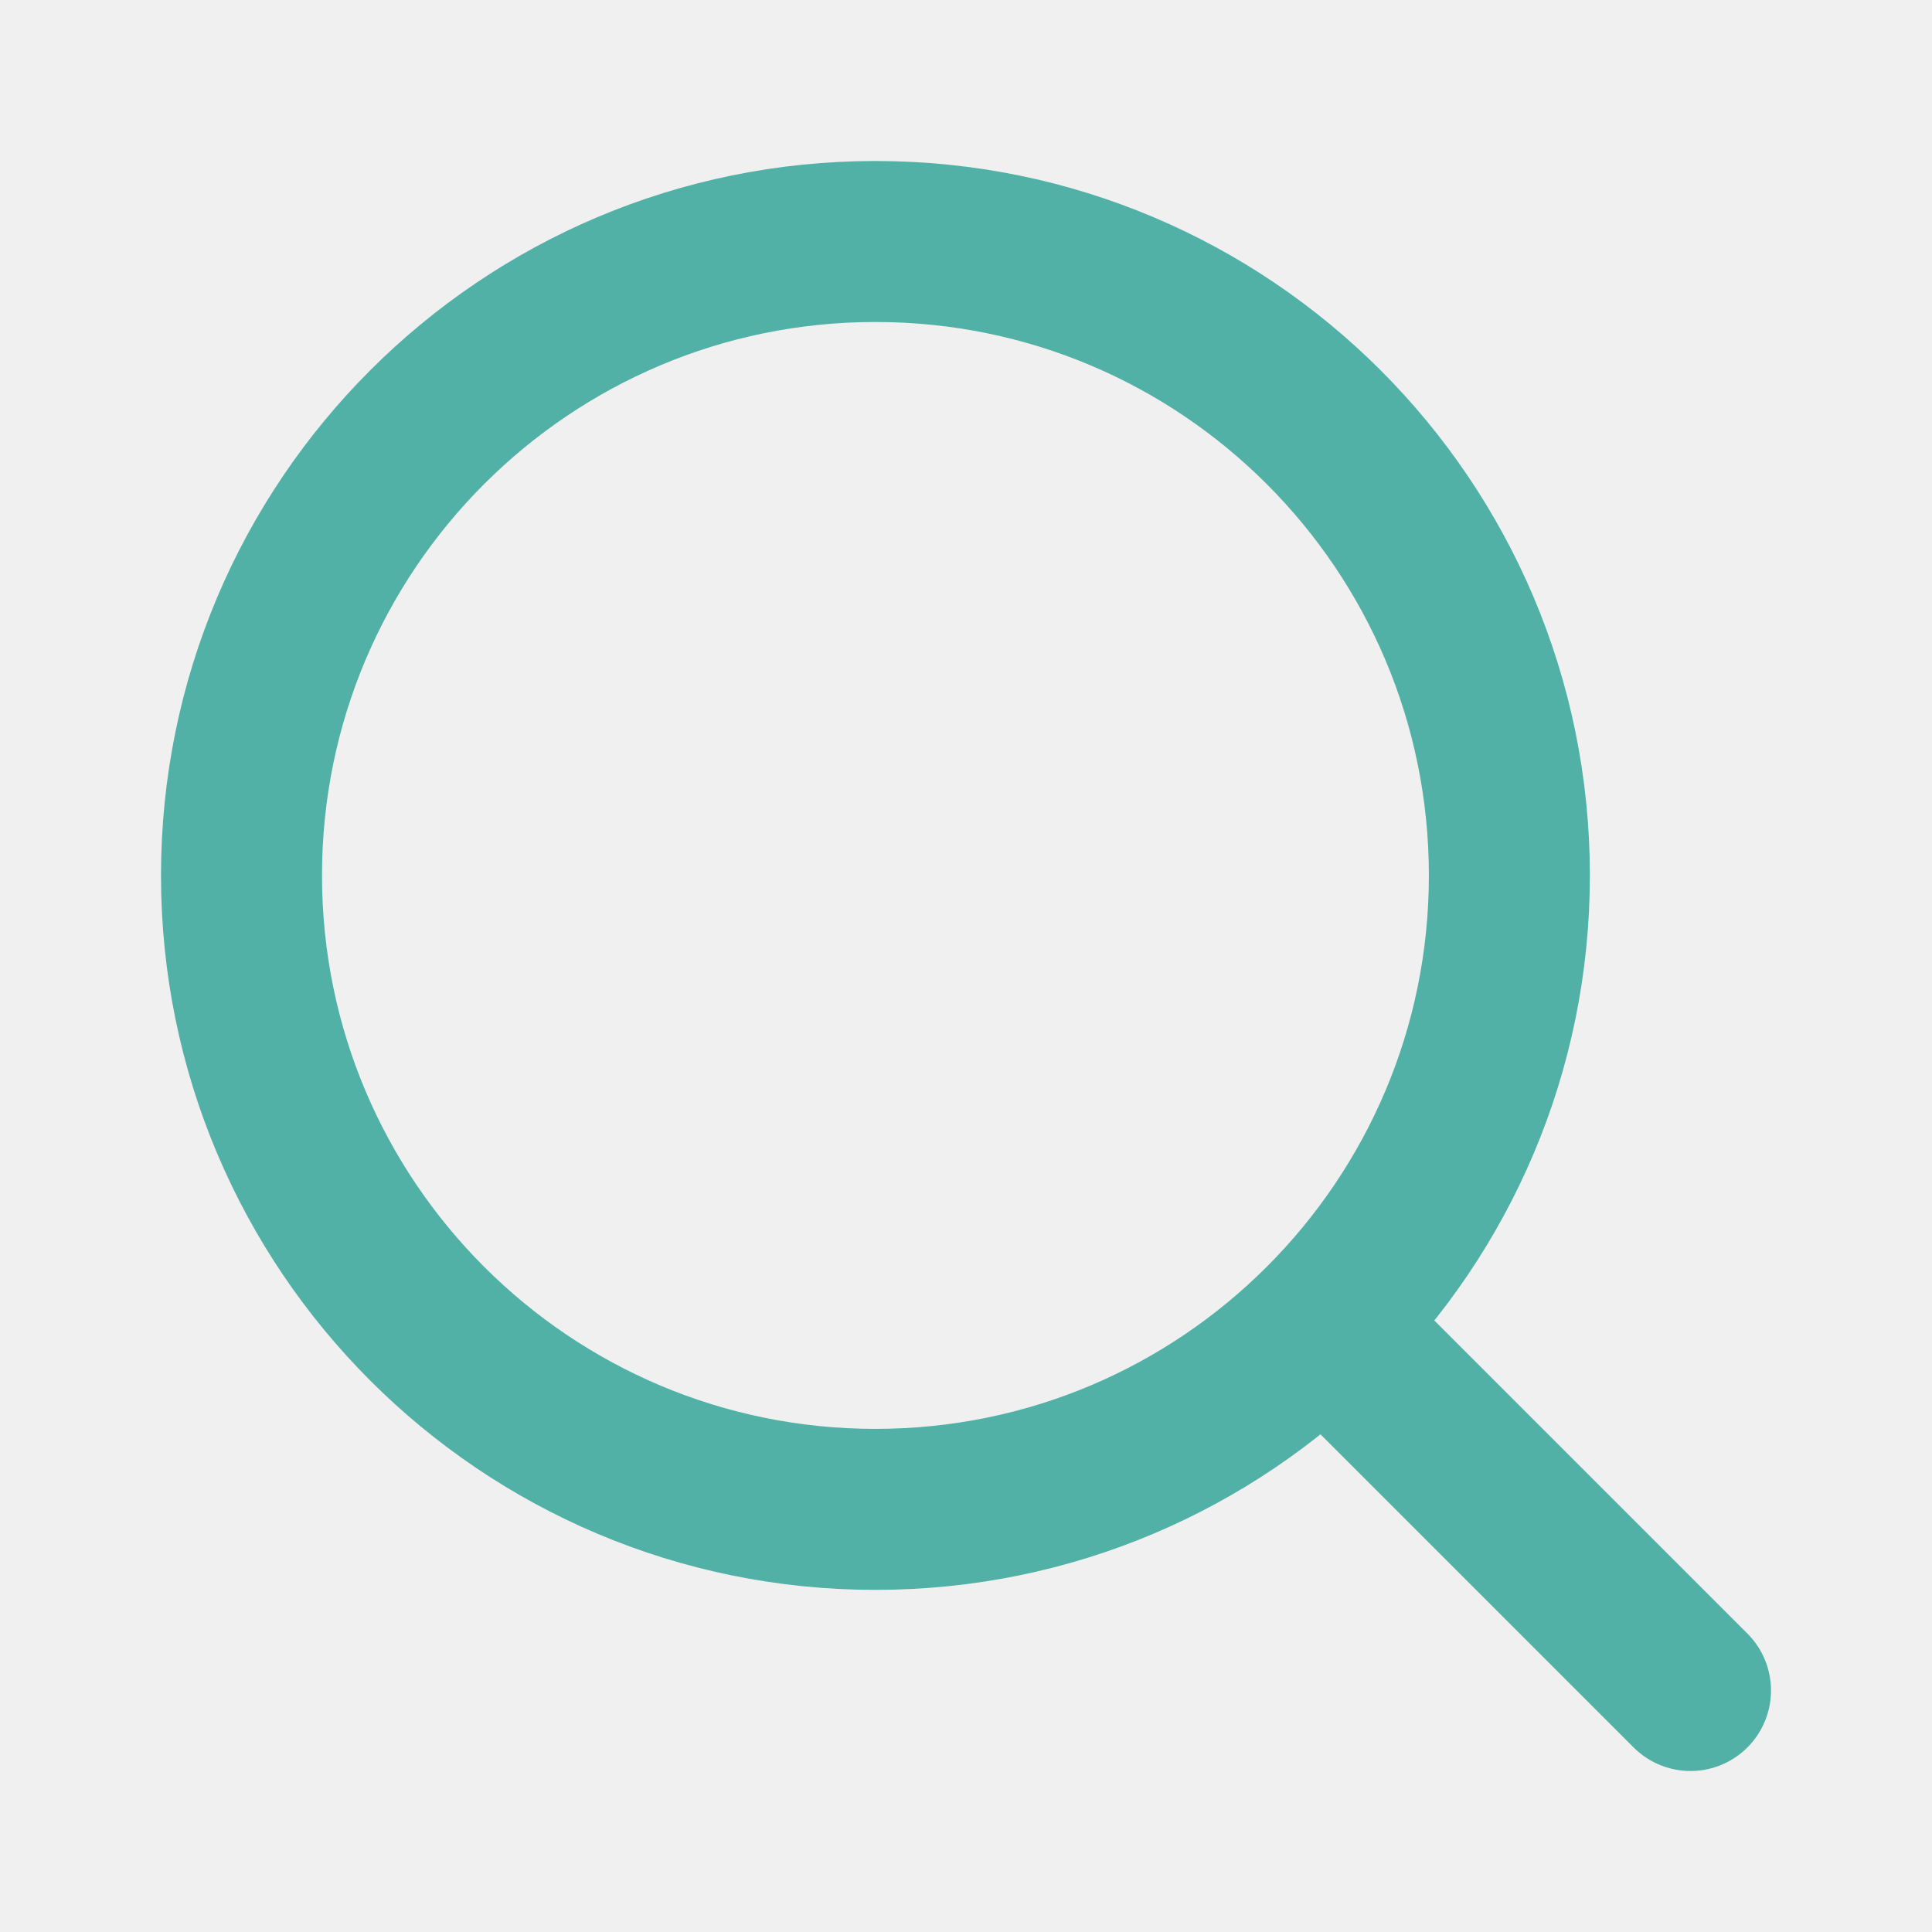
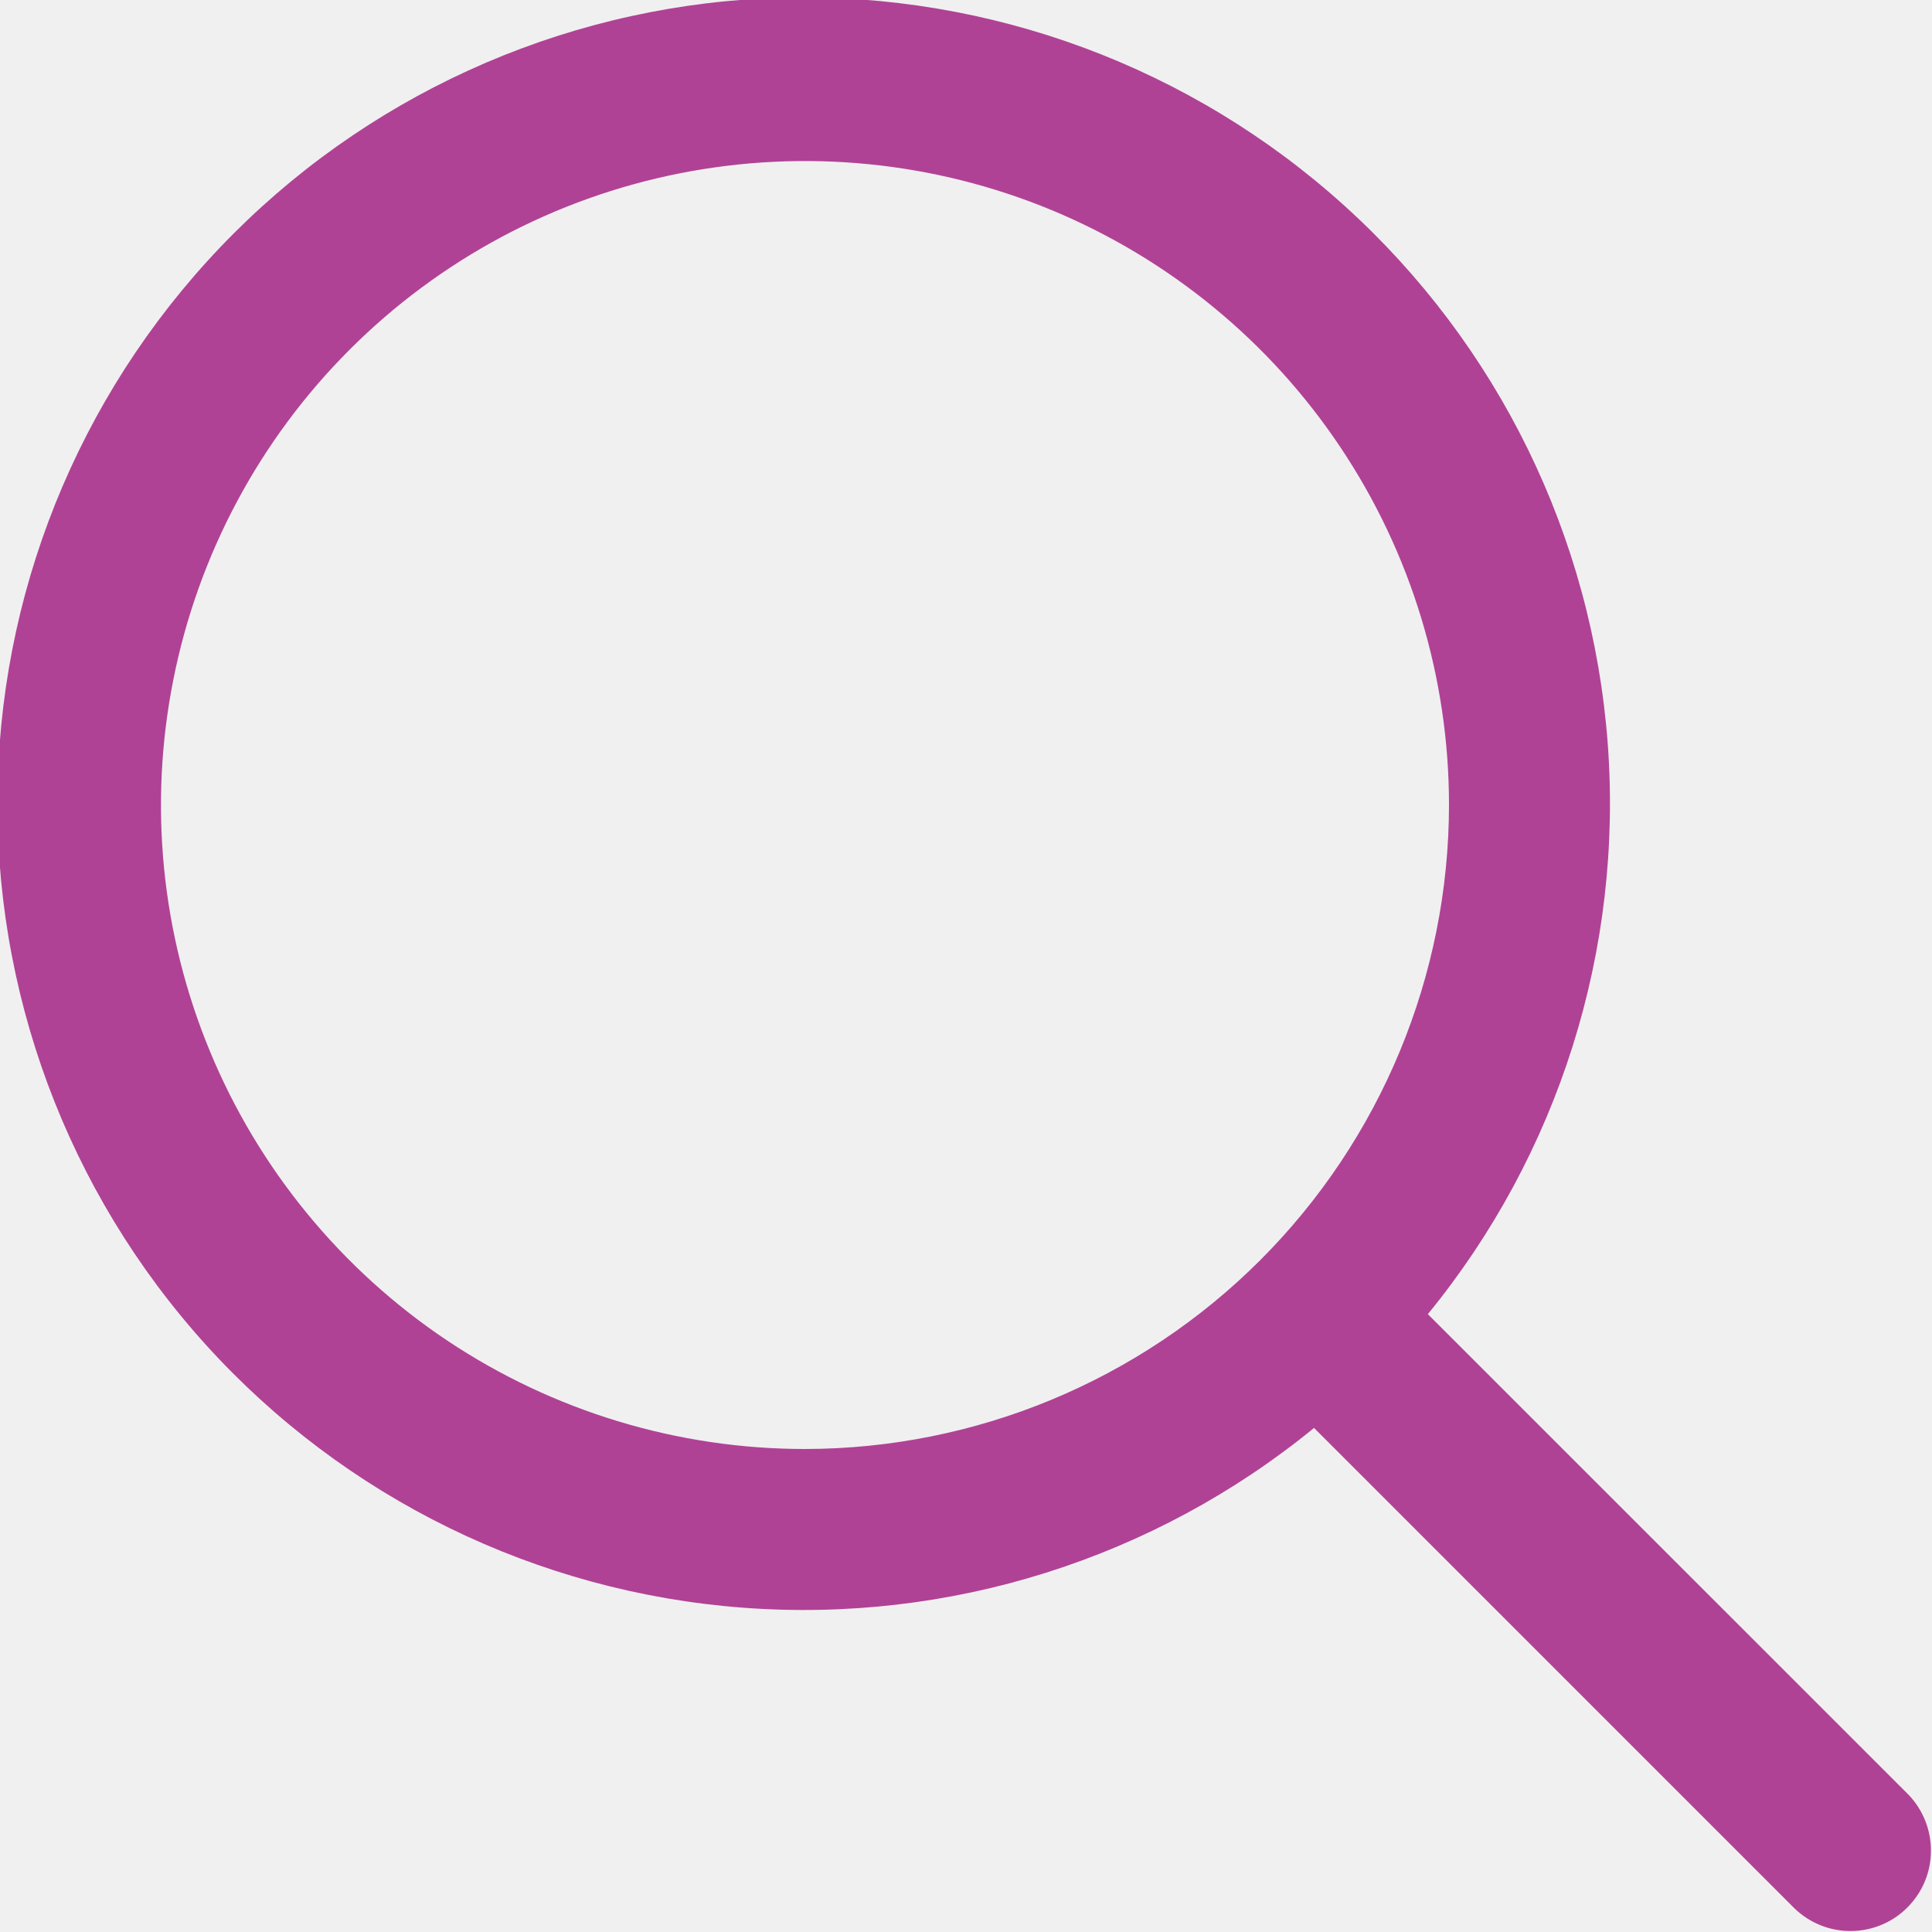
- <svg xmlns="http://www.w3.org/2000/svg" width="24" height="24" viewBox="0 0 24 24" fill="none">
-   <path d="M10.875 18.75C15.224 18.75 18.75 15.224 18.75 10.875C18.75 6.526 15.224 3 10.875 3C6.526 3 3 6.526 3 10.875C3 15.224 6.526 18.75 10.875 18.75Z" stroke="#51B1A6" stroke-width="2" stroke-miterlimit="10" />
-   <path d="M16.5 16.5L21 21" stroke="#51B1A6" stroke-width="2" stroke-miterlimit="10" stroke-linecap="round" />
+ <svg xmlns="http://www.w3.org/2000/svg" width="20" height="20" viewBox="0 0 20 20" fill="none">
+   <g clip-path="url(#clip0_4_16687)">
+     <path d="M19.756 18.578L14.781 13.604C16.137 11.946 16.803 9.83 16.643 7.695C16.483 5.559 15.508 3.567 13.919 2.131C12.331 0.694 10.252 -0.077 8.111 -0.024C5.97 0.03 3.932 0.904 2.418 2.418C0.904 3.933 0.029 5.971 -0.024 8.112C-0.078 10.252 0.694 12.332 2.13 13.92C3.567 15.508 5.559 16.483 7.694 16.643C9.83 16.804 11.945 16.137 13.603 14.782L18.577 19.756C18.735 19.908 18.945 19.992 19.163 19.99C19.382 19.988 19.591 19.901 19.745 19.746C19.9 19.591 19.988 19.383 19.989 19.164C19.991 18.945 19.907 18.735 19.756 18.578ZM8.333 15C7.015 15 5.726 14.609 4.629 13.877C3.533 13.144 2.679 12.103 2.174 10.885C1.669 9.667 1.537 8.326 1.795 7.033C2.052 5.74 2.687 4.552 3.619 3.62C4.551 2.687 5.739 2.052 7.033 1.795C8.326 1.538 9.666 1.67 10.884 2.174C12.102 2.679 13.144 3.534 13.876 4.63C14.609 5.726 15 7.015 15 8.334C14.998 10.101 14.295 11.796 13.045 13.046C11.795 14.295 10.101 14.998 8.333 15Z" fill="#B04295" />
+   </g>
+   <defs>
+     <clipPath id="clip0_4_16687">
+       <rect width="20" height="20" fill="white" />
+     </clipPath>
+   </defs>
</svg>
